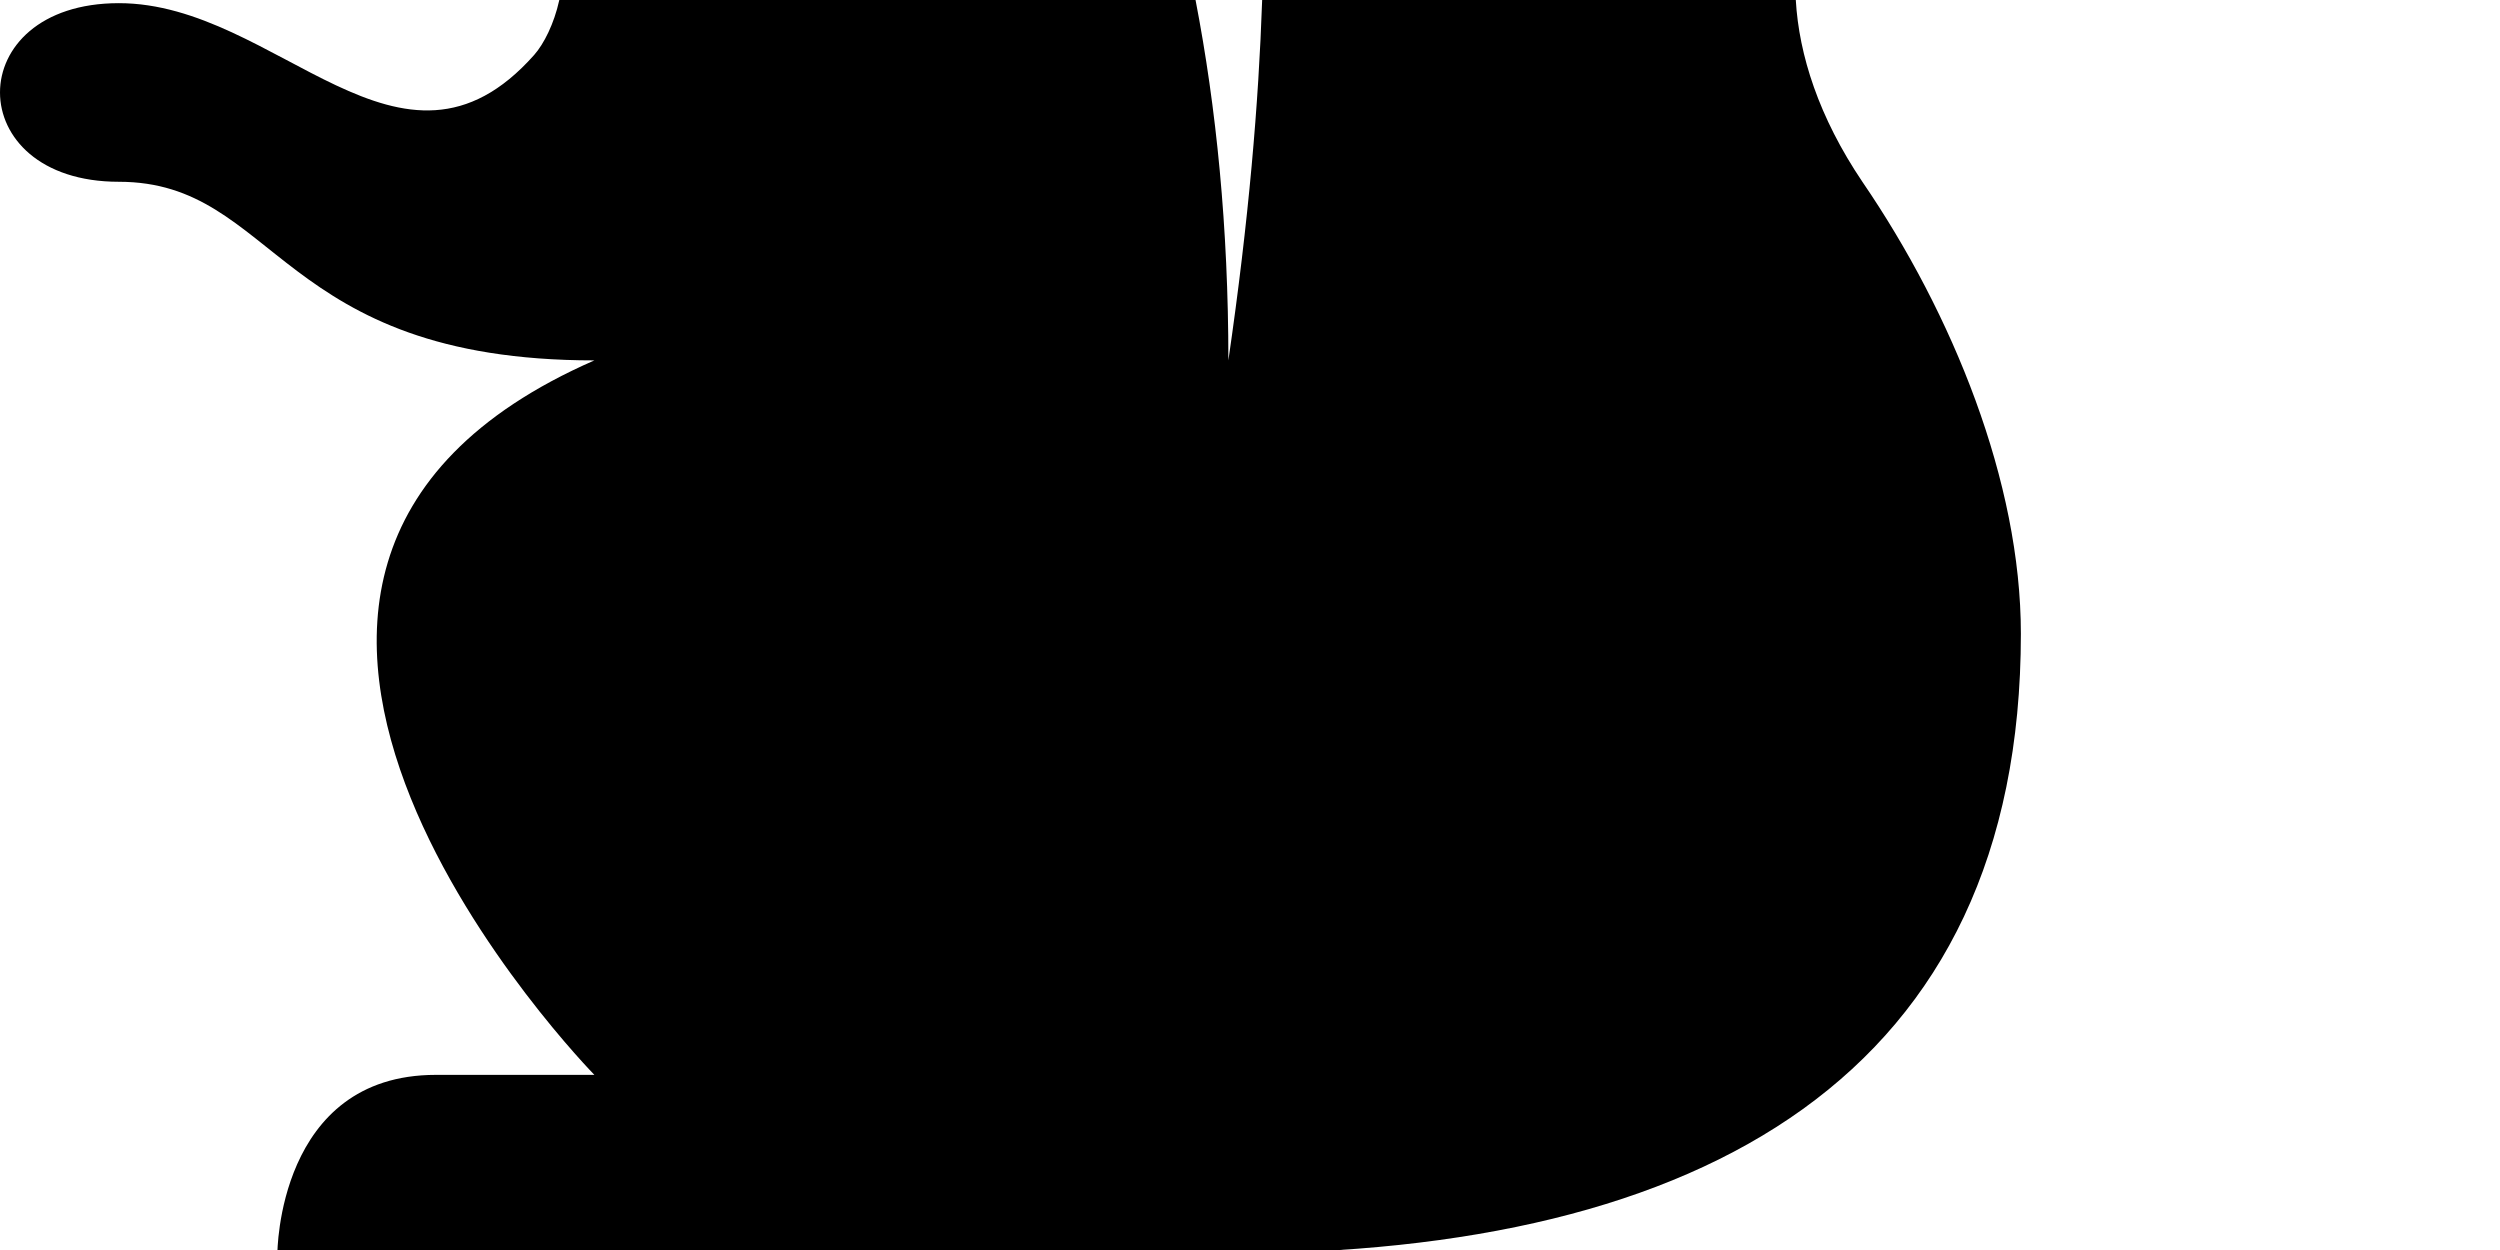
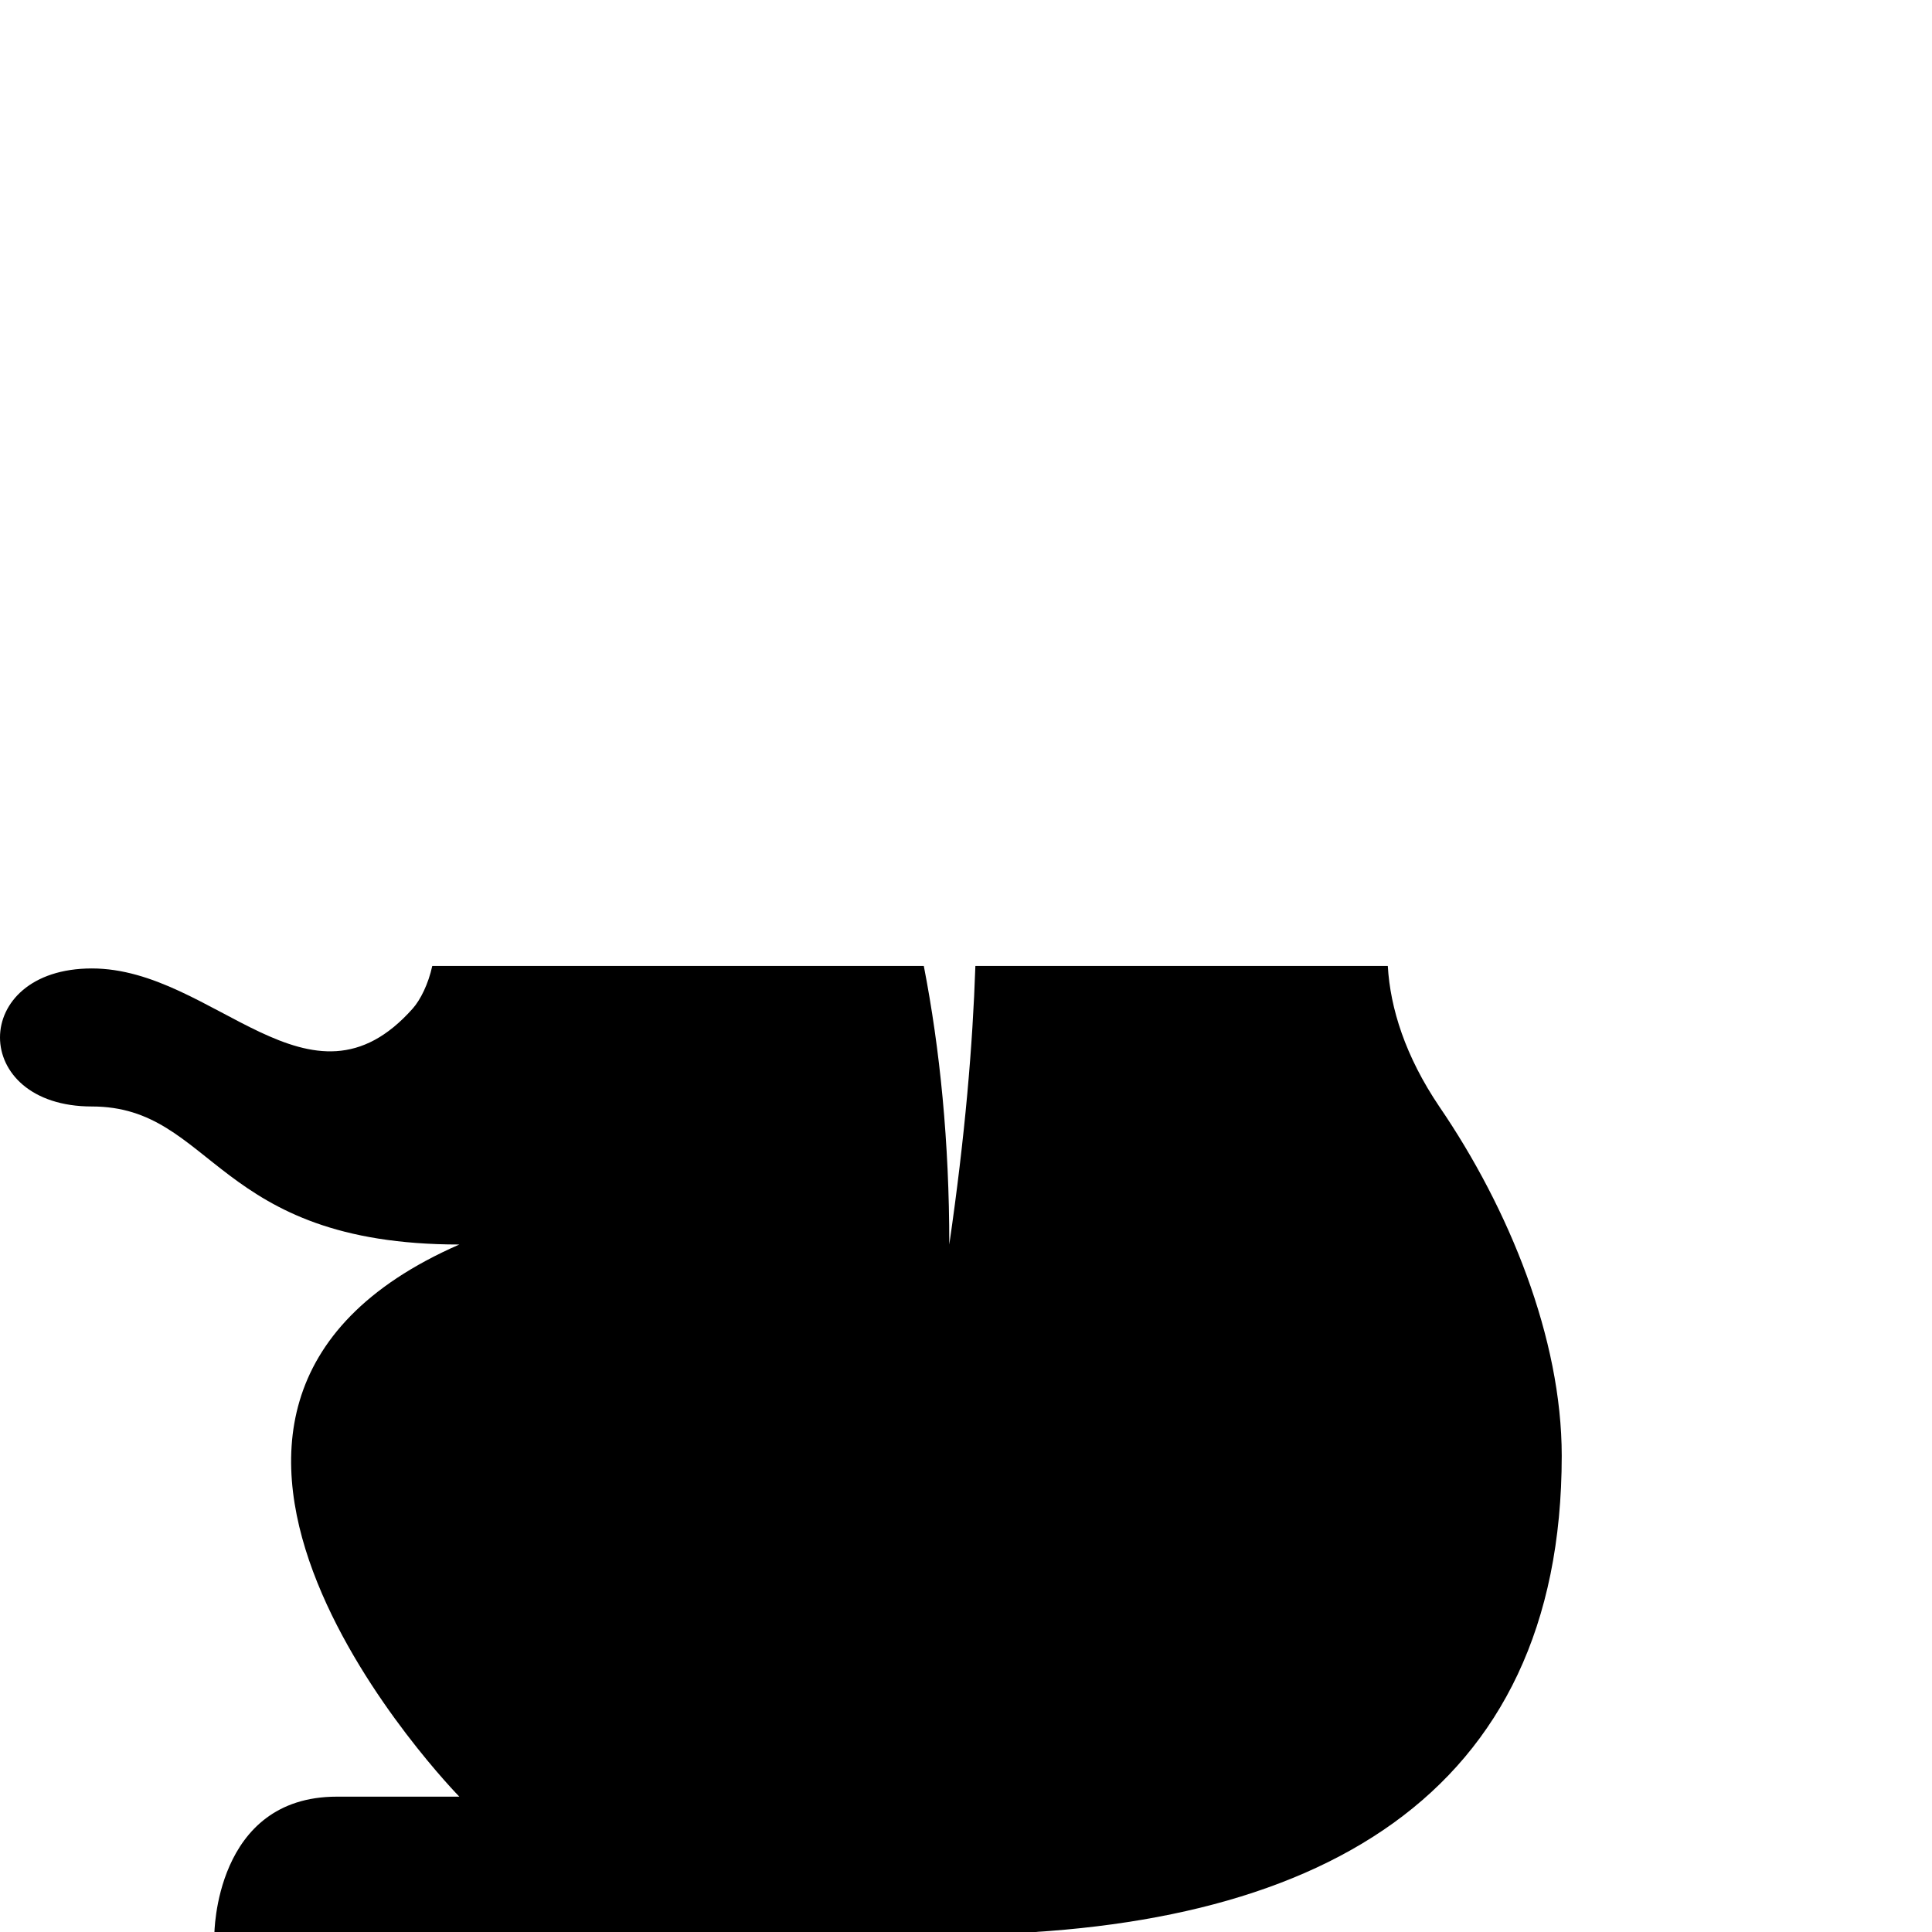
- <svg xmlns="http://www.w3.org/2000/svg" width="100%" height="100%" viewBox="0 0 16 8" version="1.1" xml:space="preserve" style="fill-rule:evenodd;clip-rule:evenodd;stroke-linejoin:round;stroke-miterlimit:1.414;">
-   <g transform="matrix(1.0144,0,0,1.14315,-0.2536,-9.12494)">
-     <path d="M11.58,7.982L8.213,7.982C8.213,7.982 8.213,7.983 8.213,7.985C8.191,8.558 8.129,9.214 8,10C8,9.256 7.924,8.585 7.793,7.983C7.792,7.982 7.792,7.982 7.792,7.982L3.779,7.982C3.779,7.982 3.778,7.984 3.778,7.985C3.746,8.114 3.682,8.228 3.62,8.29C2.78,9.13 2,8 1,8C0,8 0,9 1,9C2,9 2,10 4,10C0.91,11.2 4,14 4,14L3,14C2,14 2,15 2,15L8,15C11,15 13,14 13,11.53C13,10.68 12.57,9.74 12,9C11.725,8.638 11.6,8.29 11.58,7.983C11.58,7.982 11.58,7.982 11.58,7.982Z" />
+ <svg xmlns="http://www.w3.org/2000/svg" width="100%" height="100%" viewBox="0 0 16 16" version="1.1" xml:space="preserve" style="fill-rule:evenodd;clip-rule:evenodd;stroke-linejoin:round;stroke-miterlimit:1.414;">
+   <g transform="matrix(1.0144,0,0,1.14315,-0.2536,-1.12494)">
+     <path d="M11.58,7.982L8.213,7.982C8.191,8.557 8.129,9.213 8,10C8,9.256 7.924,8.585 7.792,7.982L3.779,7.982C3.747,8.113 3.682,8.228 3.62,8.29C2.78,9.13 2,8 1,8C0,8 0,9 1,9C2,9 2,10 4,10C0.91,11.2 4,14 4,14L3,14C2,14 2,15 2,15L8,15C11,15 13,14 13,11.53C13,10.68 12.57,9.74 12,9C11.724,8.637 11.6,8.29 11.58,7.982C11.58,7.982 11.58,7.982 11.58,7.982Z" />
  </g>
</svg>
